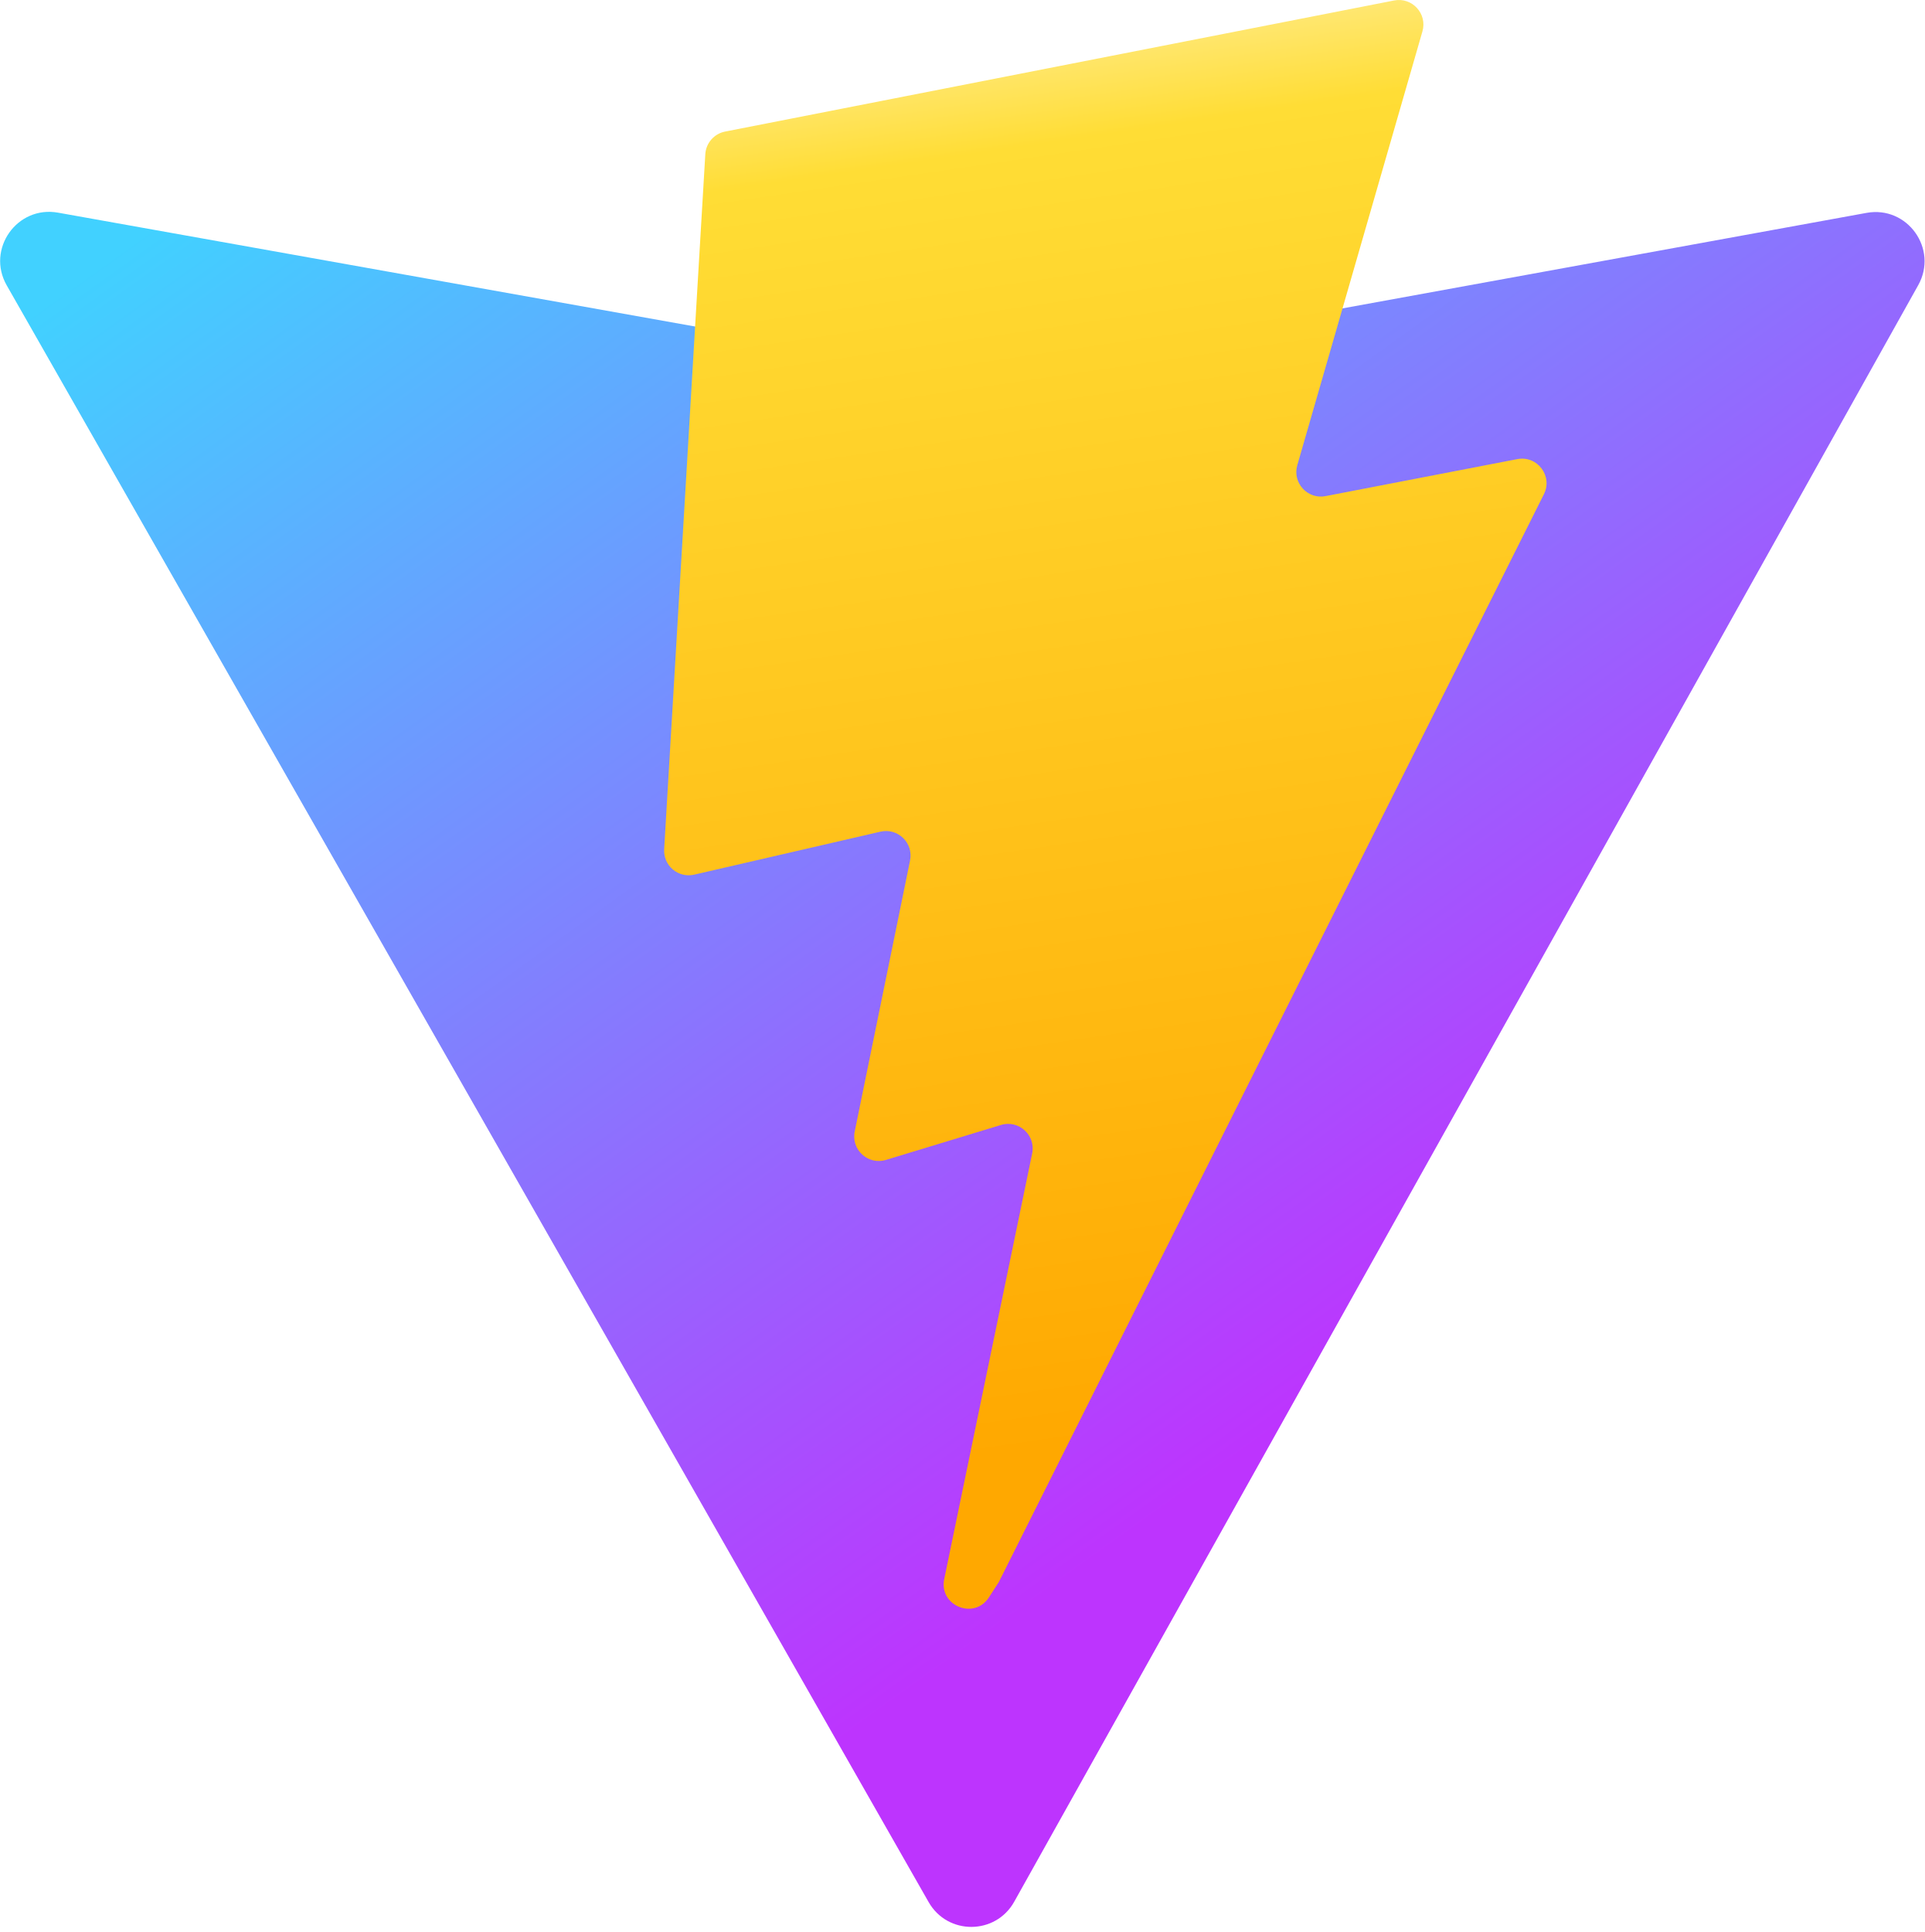
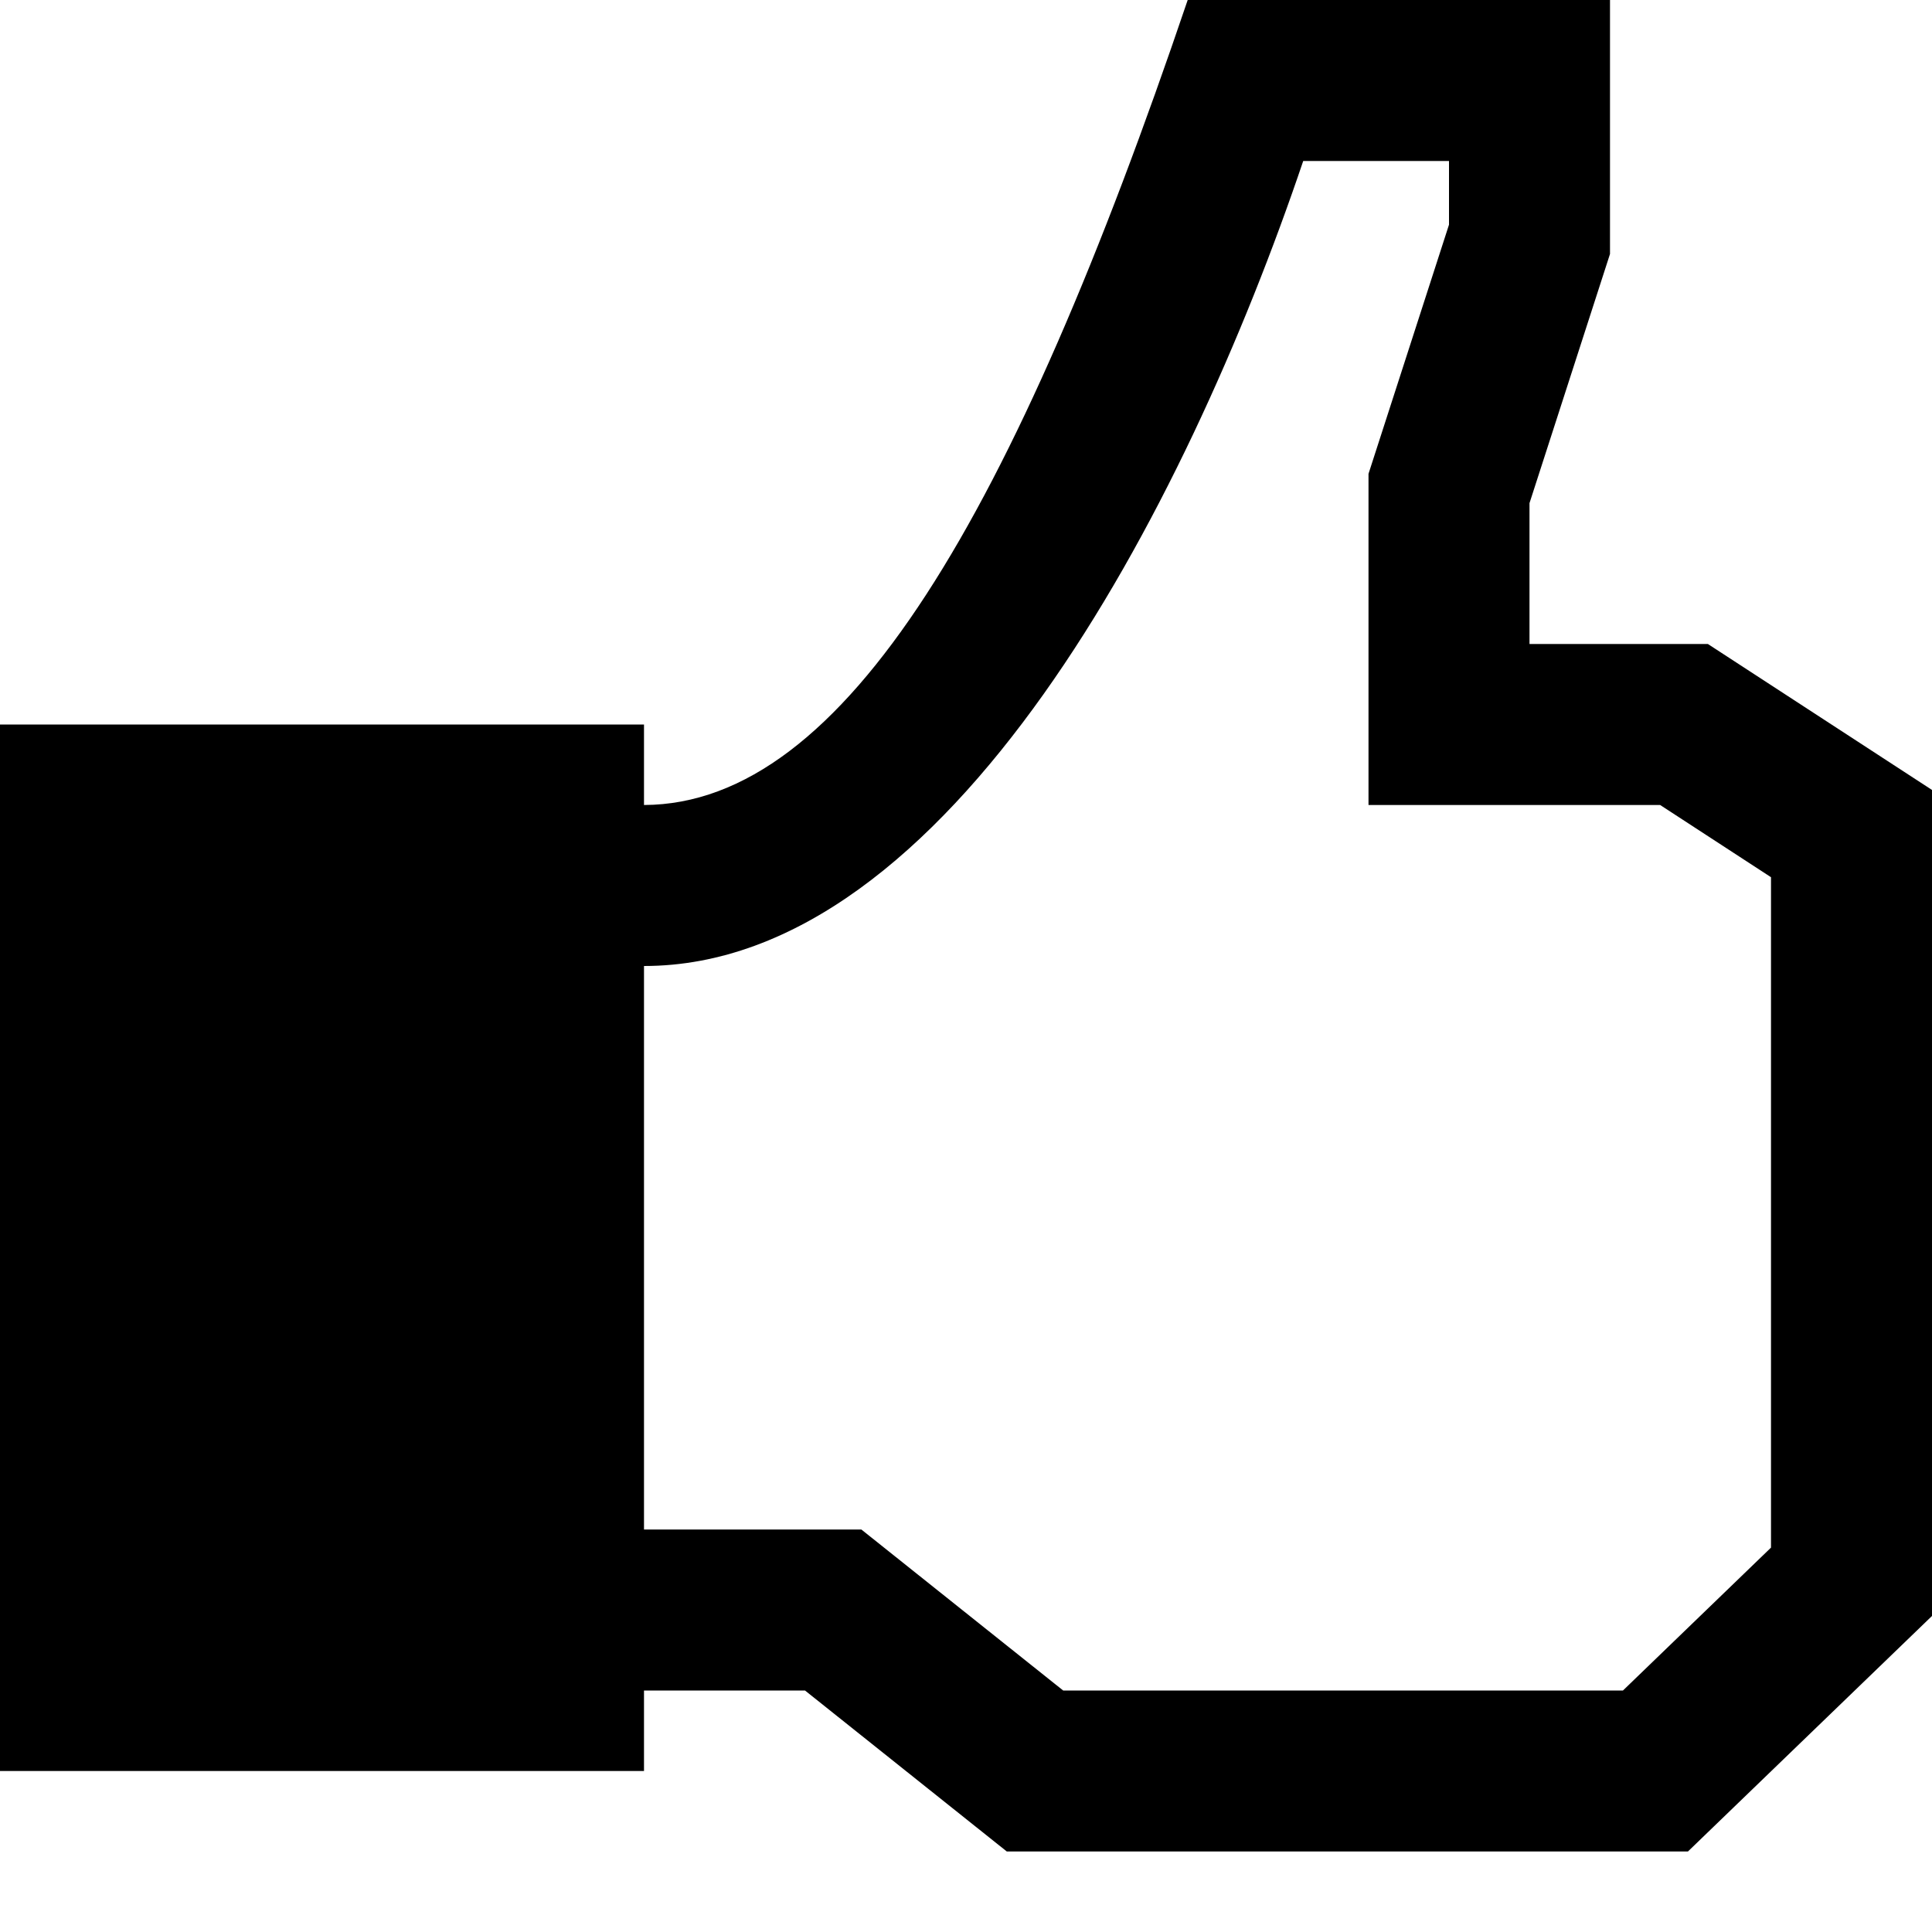
- <svg xmlns="http://www.w3.org/2000/svg" aria-hidden="true" role="img" class="iconify iconify--logos" width="31.88" height="32" preserveAspectRatio="xMidYMid meet" viewBox="0 0 256 257">
-   <defs>
-     <linearGradient id="IconifyId1813088fe1fbc01fb466" x1="-.828%" x2="57.636%" y1="7.652%" y2="78.411%">
-       <stop offset="0%" stop-color="#41D1FF" />
-       <stop offset="100%" stop-color="#BD34FE" />
-     </linearGradient>
-     <linearGradient id="IconifyId1813088fe1fbc01fb467" x1="43.376%" x2="50.316%" y1="2.242%" y2="89.03%">
-       <stop offset="0%" stop-color="#FFEA83" />
-       <stop offset="8.333%" stop-color="#FFDD35" />
-       <stop offset="100%" stop-color="#FFA800" />
-     </linearGradient>
-   </defs>
-   <path fill="url(#IconifyId1813088fe1fbc01fb466)" d="M255.153 37.938L134.897 252.976c-2.483 4.44-8.862 4.466-11.382.048L.875 37.958c-2.746-4.814 1.371-10.646 6.827-9.67l120.385 21.517a6.537 6.537 0 0 0 2.322-.004l117.867-21.483c5.438-.991 9.574 4.796 6.877 9.62Z" />
-   <path fill="url(#IconifyId1813088fe1fbc01fb467)" d="M185.432.063L96.44 17.501a3.268 3.268 0 0 0-2.634 3.014l-5.474 92.456a3.268 3.268 0 0 0 3.997 3.378l24.777-5.718c2.318-.535 4.413 1.507 3.936 3.838l-7.361 36.047c-.495 2.426 1.782 4.5 4.151 3.78l15.304-4.649c2.372-.72 4.652 1.36 4.15 3.788l-11.698 56.621c-.732 3.542 3.979 5.473 5.943 2.437l1.313-2.028l72.516-144.72c1.215-2.423-.88-5.186-3.54-4.672l-25.505 4.922c-2.396.462-4.435-1.77-3.759-4.114l16.646-57.705c.677-2.35-1.37-4.583-3.769-4.113Z" />
+ <svg xmlns="http://www.w3.org/2000/svg" width="24" height="24" viewBox="0 0 24 24">
+   <style>svg { background-color: #00a8e6; }</style>
+   <path d="M21.216 8h-2.216v-1.75l1-3.095v-3.155h-5.246c-2.158 6.369-4.252 9.992-6.754 10v-1h-8v13h8v-1h2l2.507 2h8.461l3.032-2.926v-10.261l-2.784-1.813zm.784 11.225l-1.839 1.775h-6.954l-2.507-2h-2.7v-7c3.781 0 6.727-5.674 8.189-10h1.811v.791l-1 3.095v4.114h3.623l1.377.897v8.328z" />
</svg>
